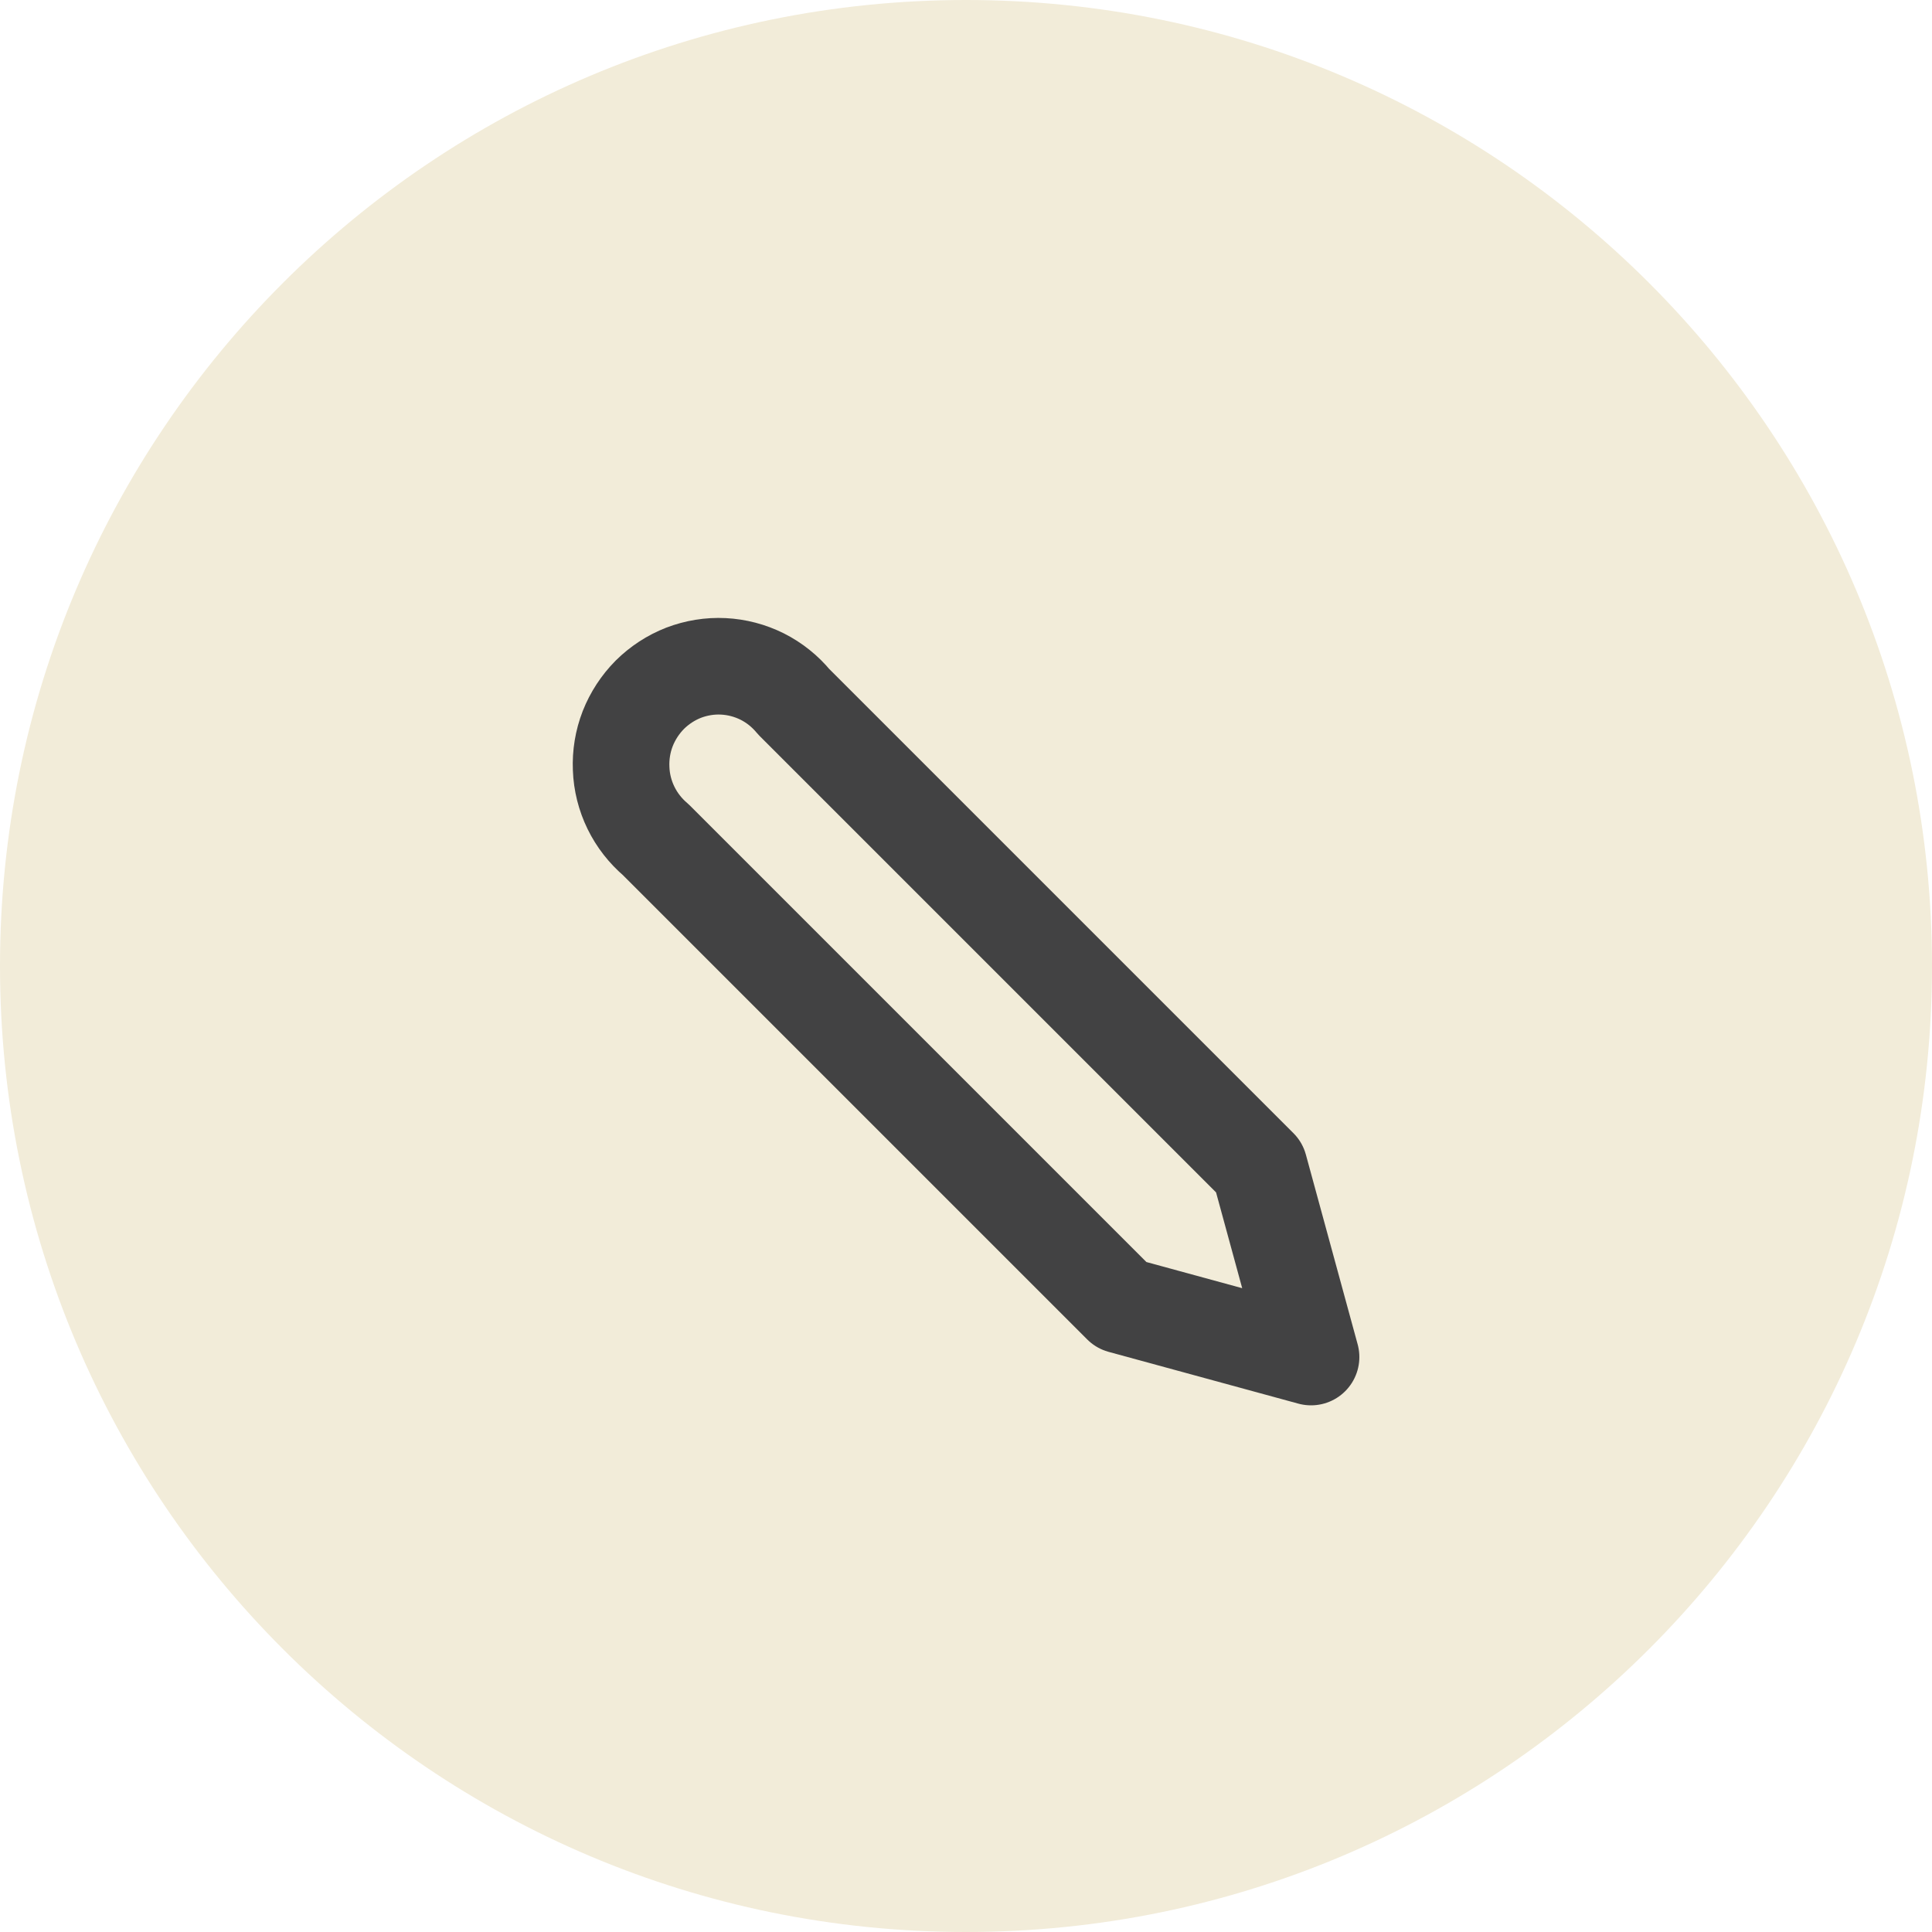
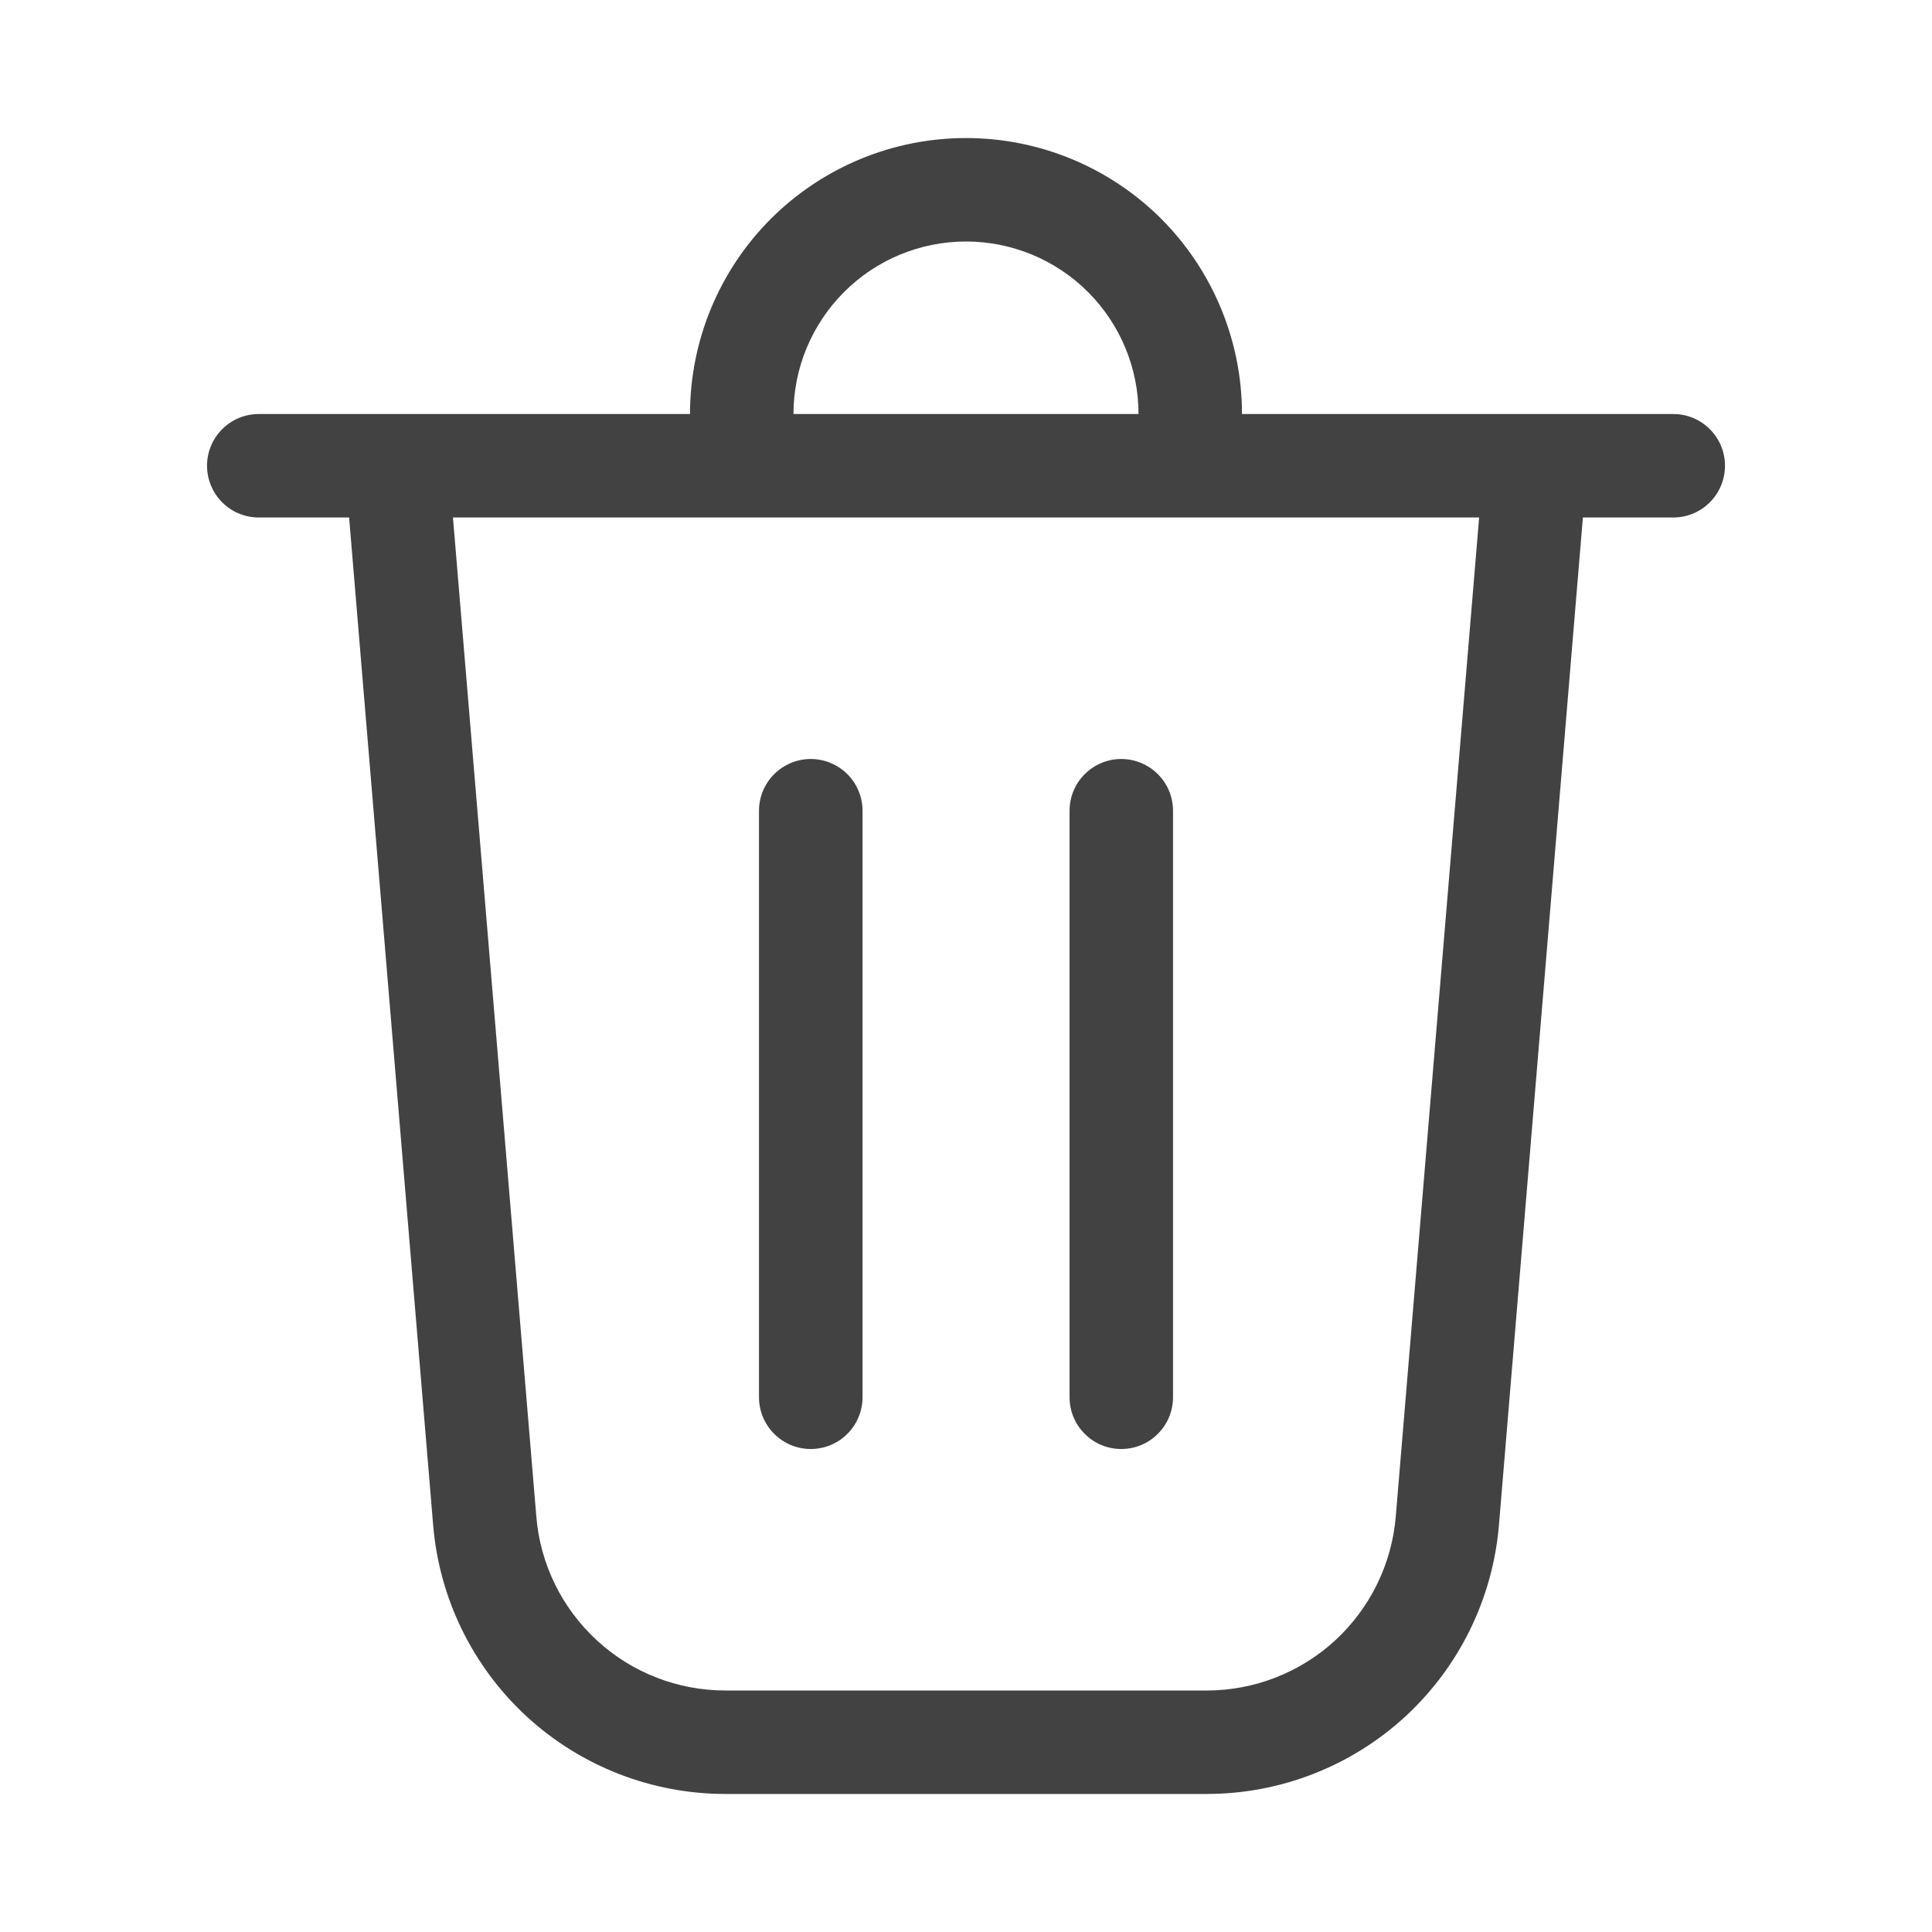
<svg xmlns="http://www.w3.org/2000/svg" width="20" height="20" viewBox="0 0 20 20" fill="none">
-   <rect width="20" height="20" rx="10" fill="#F2ECD9" style="fill:#F2ECD9;fill:color(display-p3 0.949 0.924 0.851);fill-opacity:1;" />
-   <path d="M6.789 8.693C6.682 8.602 6.594 8.49 6.532 8.363C6.47 8.236 6.435 8.098 6.43 7.956C6.424 7.815 6.447 7.674 6.498 7.543C6.55 7.411 6.628 7.292 6.727 7.192C6.827 7.093 6.946 7.015 7.077 6.964C7.208 6.914 7.348 6.891 7.488 6.898C7.628 6.905 7.765 6.941 7.891 7.004C8.016 7.067 8.127 7.156 8.217 7.265L13.036 12.084L13.572 14.048L11.608 13.512L6.789 8.693Z" stroke="#424243" style="stroke:#424243;stroke:color(display-p3 0.259 0.259 0.263);stroke-opacity:1;" stroke-linecap="round" stroke-linejoin="round" />
+   <path d="M8.214 4.286H11.786C11.786 3.812 11.598 3.358 11.263 3.023C10.928 2.688 10.474 2.5 10 2.5C9.527 2.5 9.072 2.688 8.738 3.023C8.403 3.358 8.214 3.812 8.214 4.286ZM7.143 4.286C7.143 3.528 7.444 2.801 7.98 2.265C8.516 1.73 9.242 1.429 10 1.429C10.758 1.429 11.485 1.73 12.021 2.265C12.556 2.801 12.857 3.528 12.857 4.286H17.322C17.464 4.286 17.6 4.342 17.7 4.443C17.801 4.543 17.857 4.679 17.857 4.821C17.857 4.963 17.801 5.1 17.7 5.2C17.6 5.301 17.464 5.357 17.322 5.357H16.386L15.517 15.788C15.453 16.547 15.107 17.254 14.547 17.77C13.987 18.285 13.253 18.571 12.492 18.571H7.509C6.747 18.571 6.014 18.285 5.453 17.77C4.893 17.254 4.547 16.547 4.484 15.788L3.614 5.357H2.679C2.537 5.357 2.4 5.301 2.3 5.2C2.2 5.1 2.143 4.963 2.143 4.821C2.143 4.679 2.2 4.543 2.3 4.443C2.4 4.342 2.537 4.286 2.679 4.286H7.143ZM5.552 15.699C5.592 16.19 5.816 16.647 6.179 16.981C6.541 17.315 7.016 17.5 7.509 17.5H12.492C12.984 17.5 13.459 17.315 13.822 16.981C14.184 16.647 14.408 16.19 14.449 15.699L15.312 5.357H4.689L5.552 15.699ZM8.393 7.857C8.535 7.857 8.671 7.914 8.772 8.014C8.872 8.114 8.929 8.251 8.929 8.393V14.464C8.929 14.606 8.872 14.743 8.772 14.843C8.671 14.944 8.535 15 8.393 15C8.251 15 8.115 14.944 8.014 14.843C7.914 14.743 7.857 14.606 7.857 14.464V8.393C7.857 8.251 7.914 8.114 8.014 8.014C8.115 7.914 8.251 7.857 8.393 7.857ZM12.143 8.393C12.143 8.251 12.087 8.114 11.986 8.014C11.886 7.914 11.749 7.857 11.607 7.857C11.465 7.857 11.329 7.914 11.229 8.014C11.128 8.114 11.072 8.251 11.072 8.393V14.464C11.072 14.606 11.128 14.743 11.229 14.843C11.329 14.944 11.465 15 11.607 15C11.749 15 11.886 14.944 11.986 14.843C12.087 14.743 12.143 14.606 12.143 14.464V8.393Z" fill="#424243" style="fill:#424243;fill:color(display-p3 0.259 0.259 0.263);fill-opacity:1;" />
</svg>
